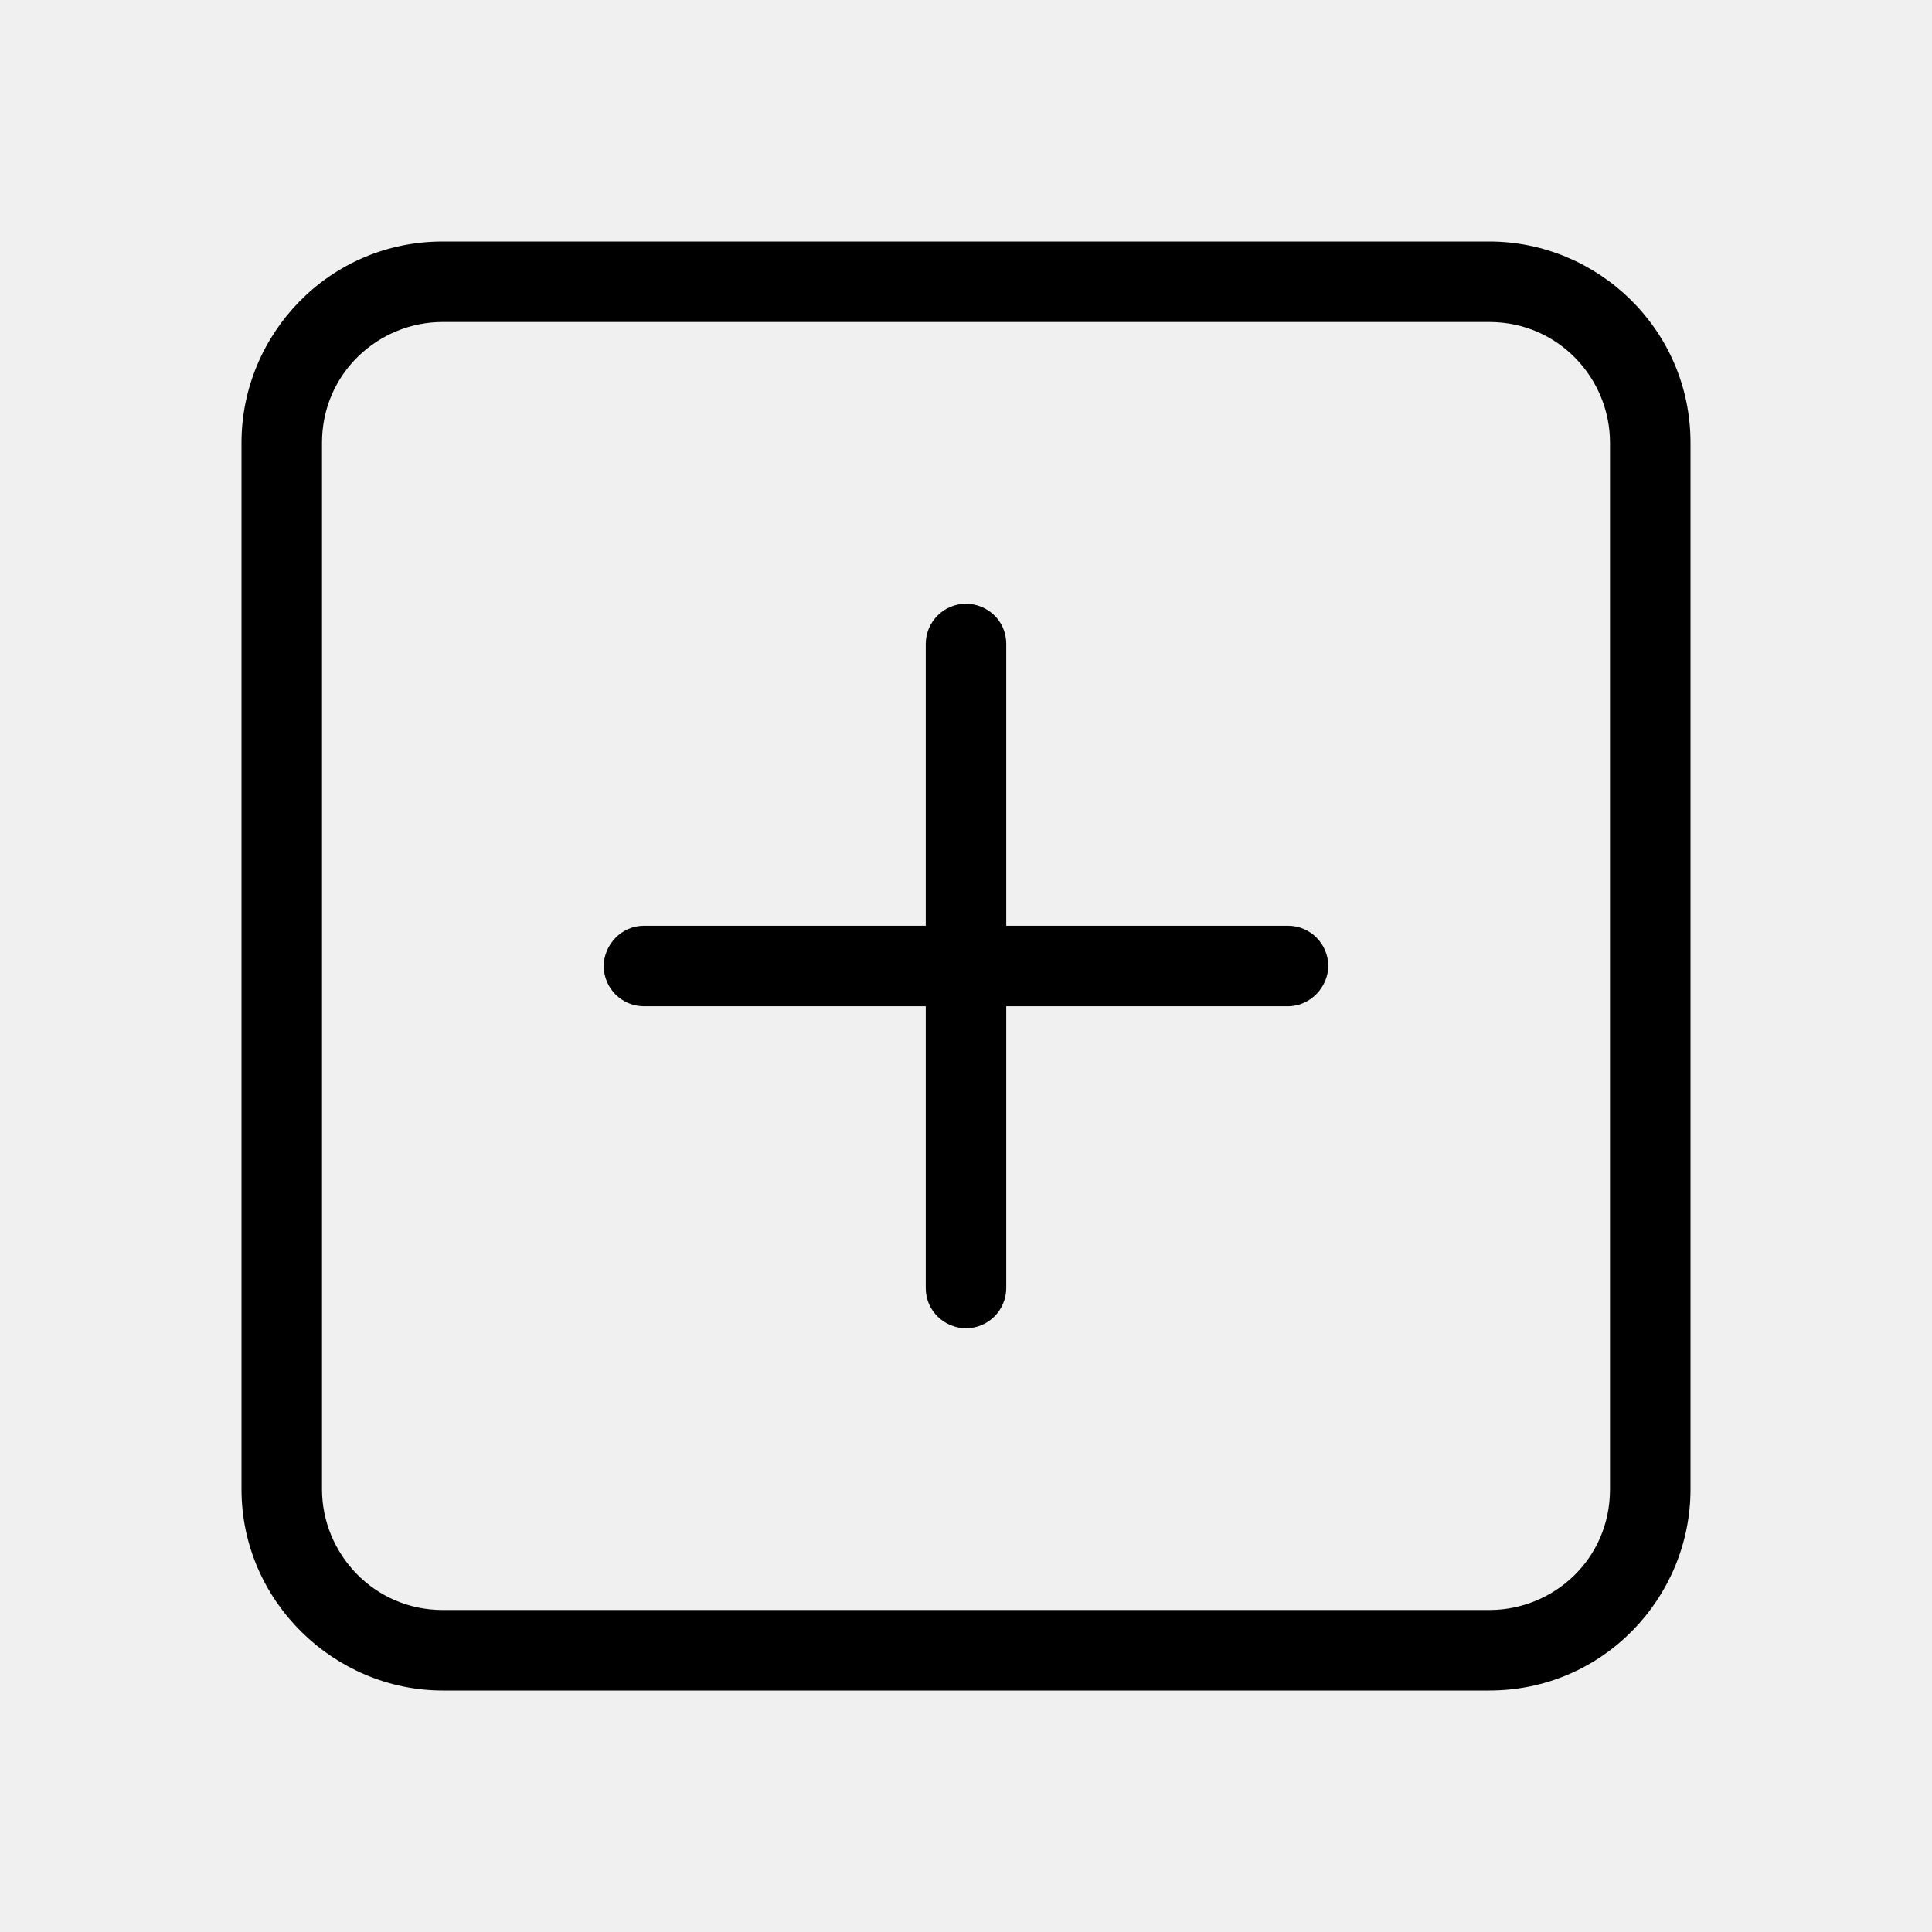
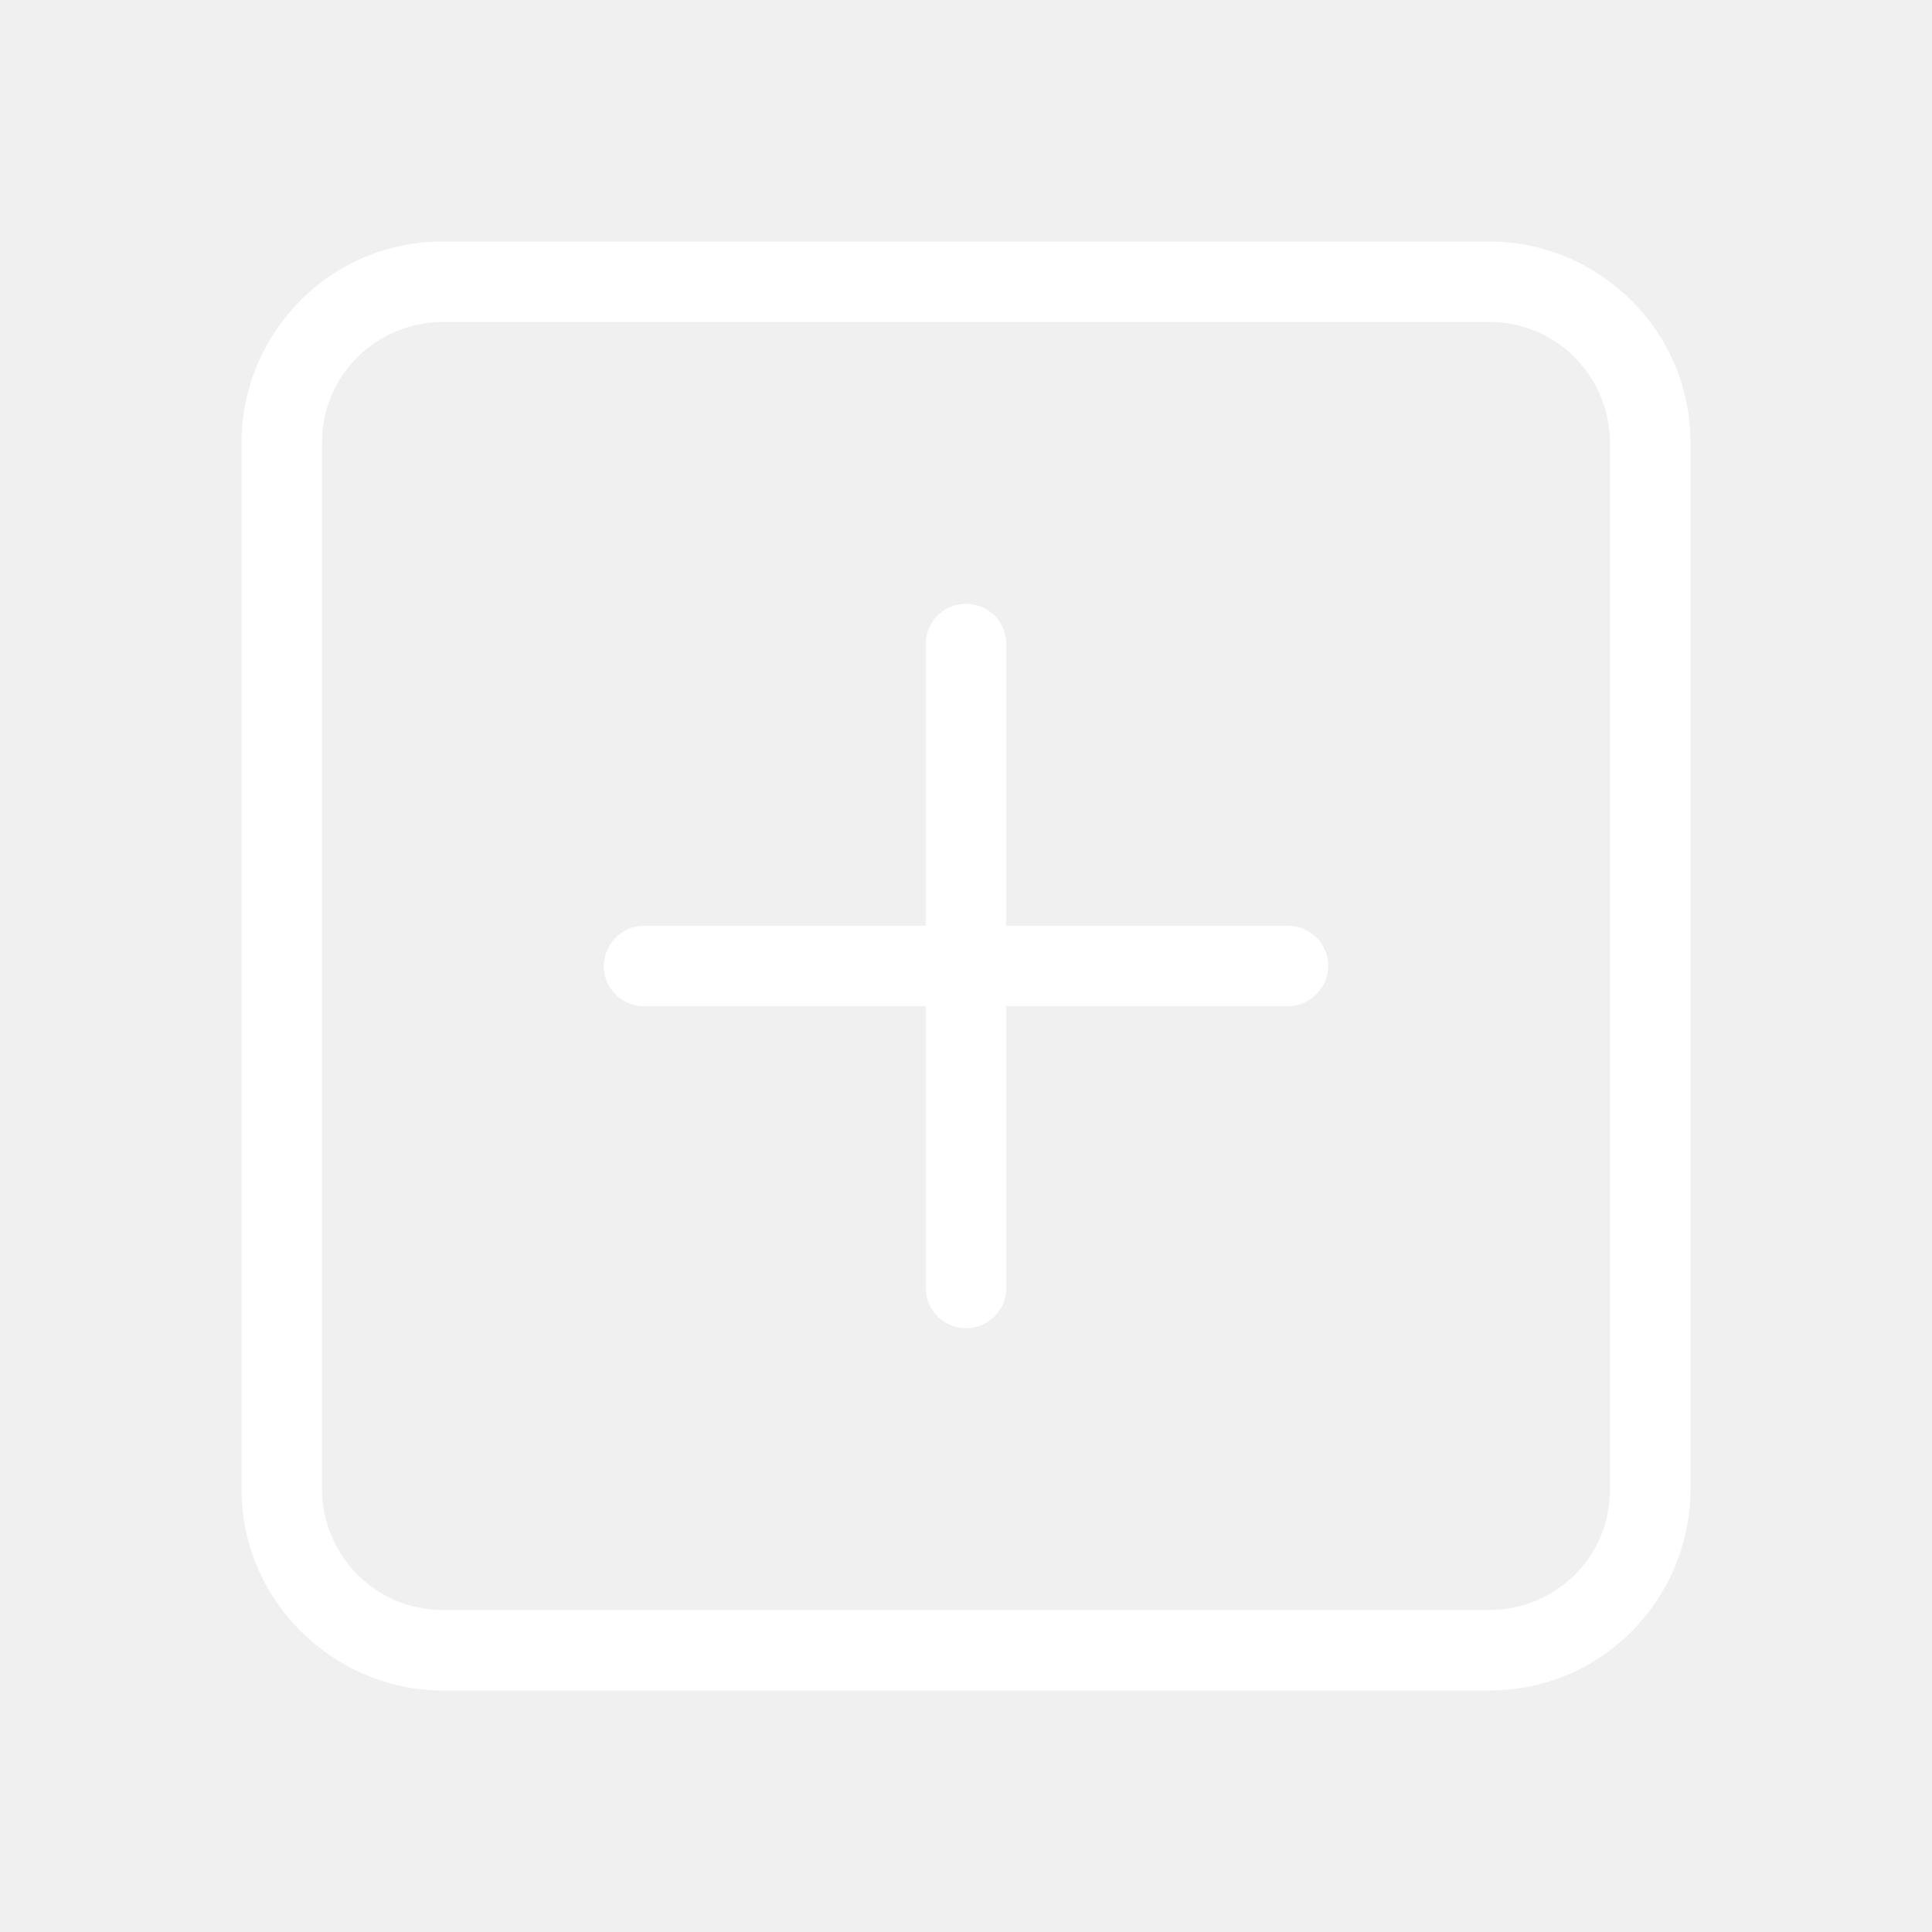
<svg xmlns="http://www.w3.org/2000/svg" height="512" viewBox="0 0 48 48" width="512">
  <g id="12-add,-new,-plus,-square" fill="none" fill-rule="evenodd">
-     <path id="Shape" d="m37 6c2.689 0 5 2.179 5 5v26c0 2.689-2.169 5-5 5h-26c-2.689 0-5-2.212-5-5v-26c0-2.689 2.169-5 5-5zm-26 2c-1.598 0-3 1.276-3 3v26c0 1.598 1.289 3 3 3h26c1.598 0 3-1.262 3-3v-26c0-1.598-1.282-3-3-3zm13 7c.513 0 1 .404 1 1v7h7c.552 0 1 .448 1 1 0 .513-.439 1-1 1h-7v7c0 .552-.448 1-1 1-.513 0-1-.41-1-1v-7h-7c-.552 0-1-.448-1-1 0-.513.426-1 1-1h7v-7c0-.552.448-1 1-1z" fill="rgb(0,0,0)" fill-rule="nonzero" />
+     <path id="Shape" d="m37 6c2.689 0 5 2.179 5 5v26c0 2.689-2.169 5-5 5h-26c-2.689 0-5-2.212-5-5v-26c0-2.689 2.169-5 5-5zm-26 2c-1.598 0-3 1.276-3 3v26c0 1.598 1.289 3 3 3h26c1.598 0 3-1.262 3-3v-26c0-1.598-1.282-3-3-3zm13 7c.513 0 1 .404 1 1v7h7c.552 0 1 .448 1 1 0 .513-.439 1-1 1h-7v7c0 .552-.448 1-1 1-.513 0-1-.41-1-1v-7h-7c-.552 0-1-.448-1-1 0-.513.426-1 1-1h7v-7c0-.552.448-1 1-1z" fill="#ffffff" fill-rule="nonzero" />
  </g>
</svg>
